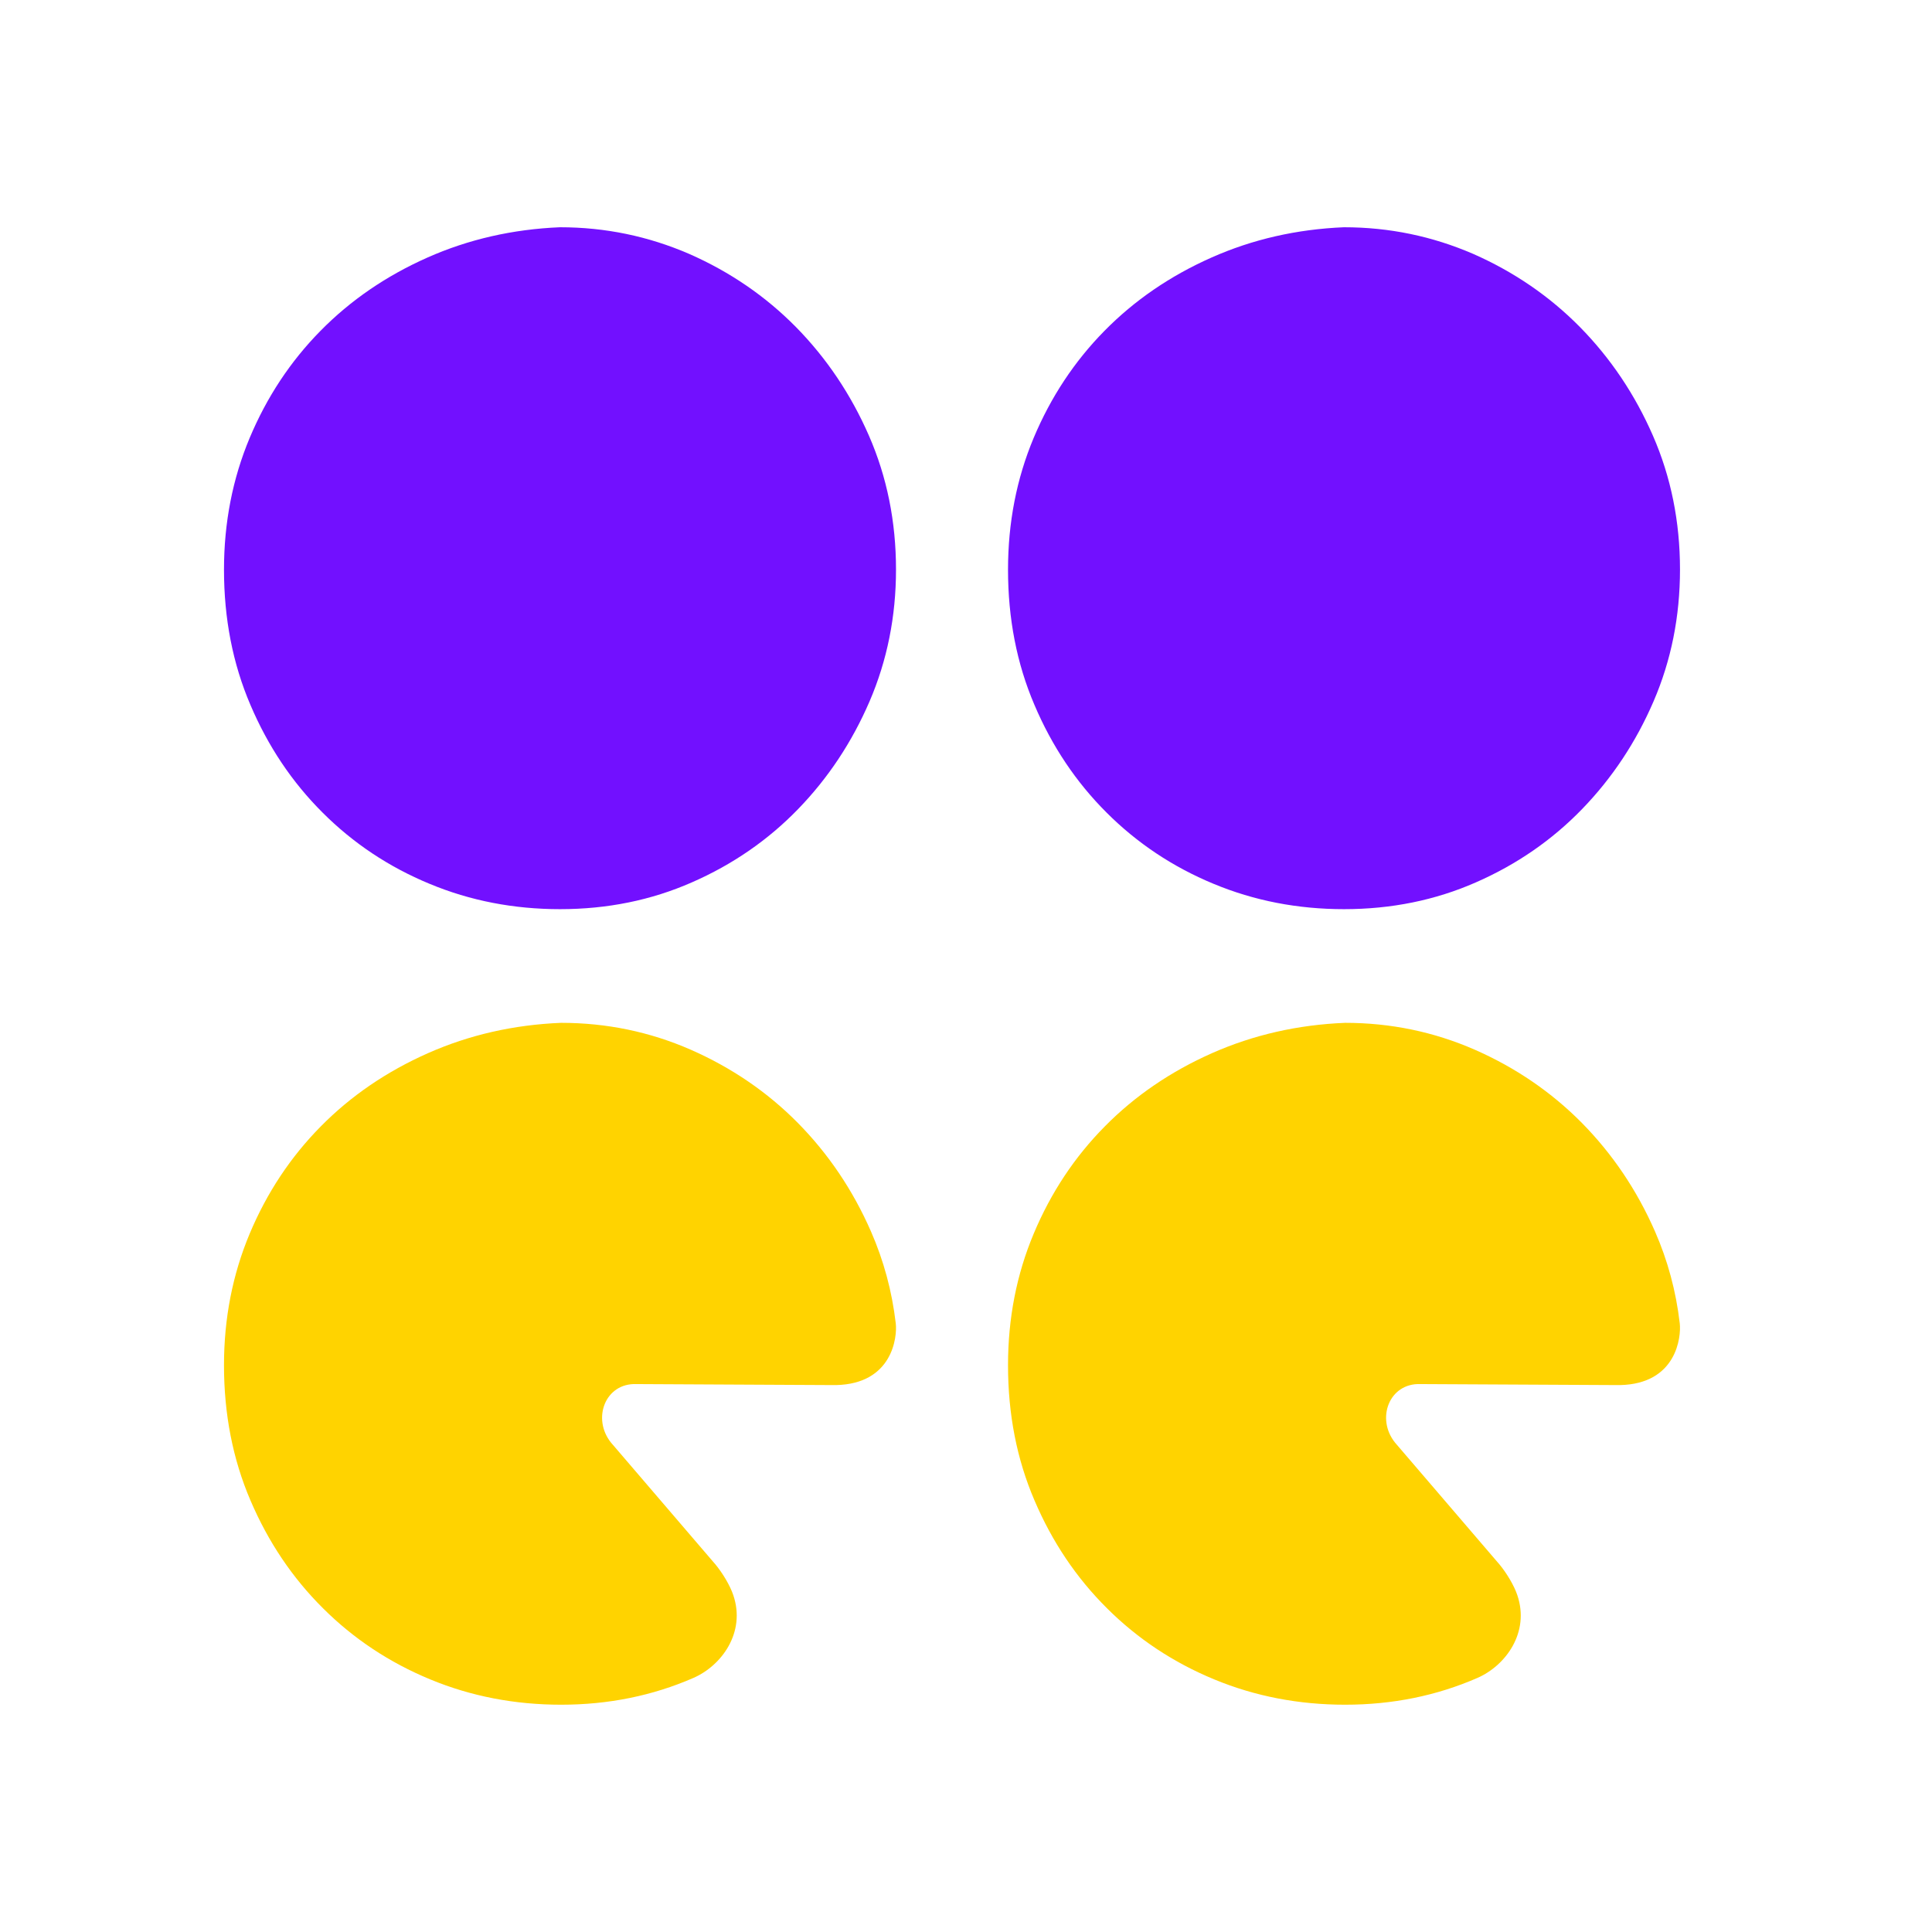
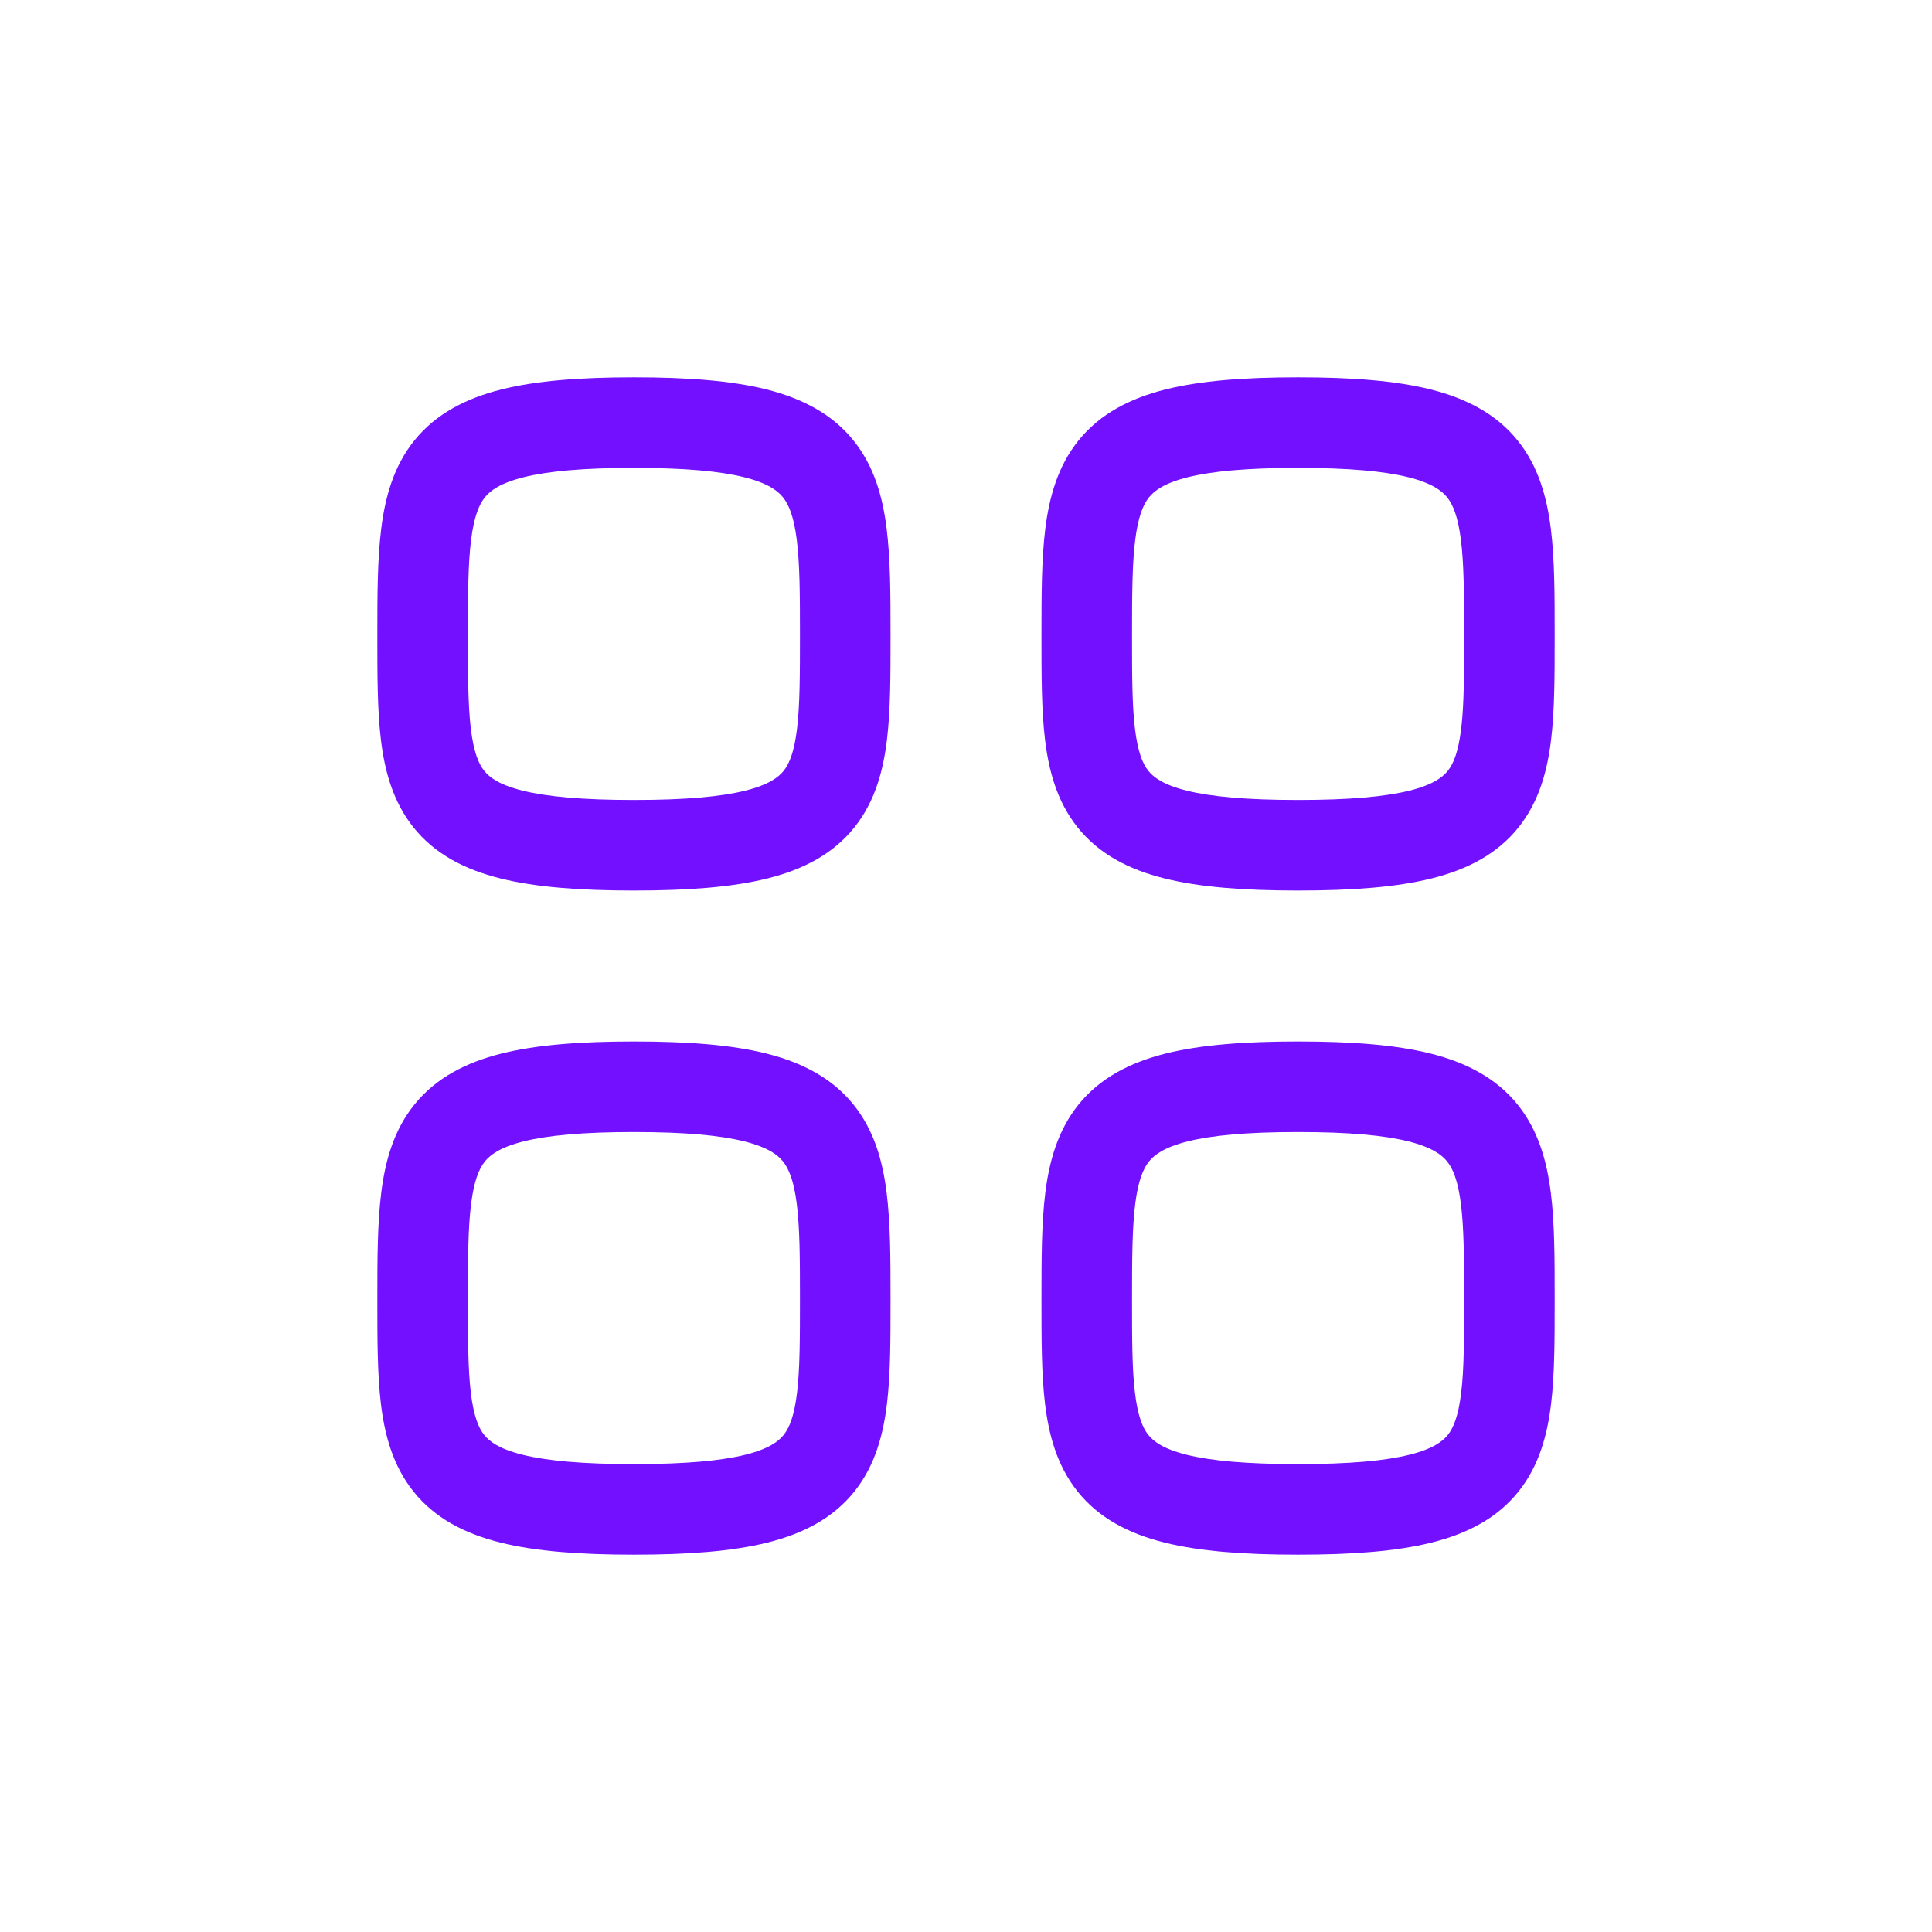
- <svg xmlns="http://www.w3.org/2000/svg" width="48" height="48" viewBox="0 0 48 48" fill="none">
-   <path d="M13.912 5.646C12.74 5.695 11.64 5.945 10.617 6.4C9.595 6.854 8.708 7.461 7.961 8.221C7.215 8.979 6.629 9.865 6.203 10.88C5.778 11.895 5.565 12.986 5.565 14.153C5.565 15.367 5.782 16.486 6.221 17.512C6.658 18.539 7.255 19.432 8.016 20.19C8.774 20.948 9.658 21.538 10.672 21.958C11.683 22.379 12.765 22.588 13.914 22.588C15.086 22.588 16.179 22.367 17.19 21.922C18.202 21.479 19.082 20.872 19.829 20.101C20.575 19.331 21.168 18.438 21.605 17.423C22.041 16.408 22.261 15.317 22.261 14.15C22.261 12.961 22.037 11.852 21.589 10.825C21.141 9.799 20.537 8.901 19.779 8.129C19.021 7.36 18.134 6.753 17.122 6.308C16.107 5.869 15.039 5.646 13.912 5.646Z" fill="#7210FF" />
-   <path d="M33.39 5.646C32.218 5.695 31.119 5.945 30.096 6.4C29.073 6.854 28.186 7.461 27.439 8.221C26.693 8.979 26.107 9.865 25.681 10.88C25.256 11.895 25.044 12.986 25.044 14.153C25.044 15.367 25.261 16.486 25.7 17.512C26.136 18.539 26.734 19.432 27.494 20.19C28.252 20.948 29.137 21.538 30.15 21.958C31.162 22.379 32.243 22.588 33.392 22.588C34.564 22.588 35.657 22.367 36.669 21.922C37.68 21.479 38.56 20.872 39.307 20.101C40.053 19.331 40.646 18.438 41.083 17.423C41.52 16.408 41.739 15.317 41.739 14.15C41.739 12.961 41.515 11.852 41.067 10.825C40.619 9.799 40.015 8.901 39.257 8.129C38.499 7.36 37.612 6.753 36.601 6.308C35.585 5.869 34.517 5.646 33.39 5.646Z" fill="#7210FF" />
-   <path d="M22.255 32.878C22.161 32.077 21.955 31.316 21.639 30.595C21.19 29.569 20.584 28.671 19.823 27.899C19.063 27.13 18.173 26.524 17.158 26.078C16.143 25.635 15.07 25.412 13.939 25.412C12.764 25.46 11.66 25.711 10.634 26.165C9.608 26.62 8.718 27.226 7.969 27.986C7.22 28.744 6.632 29.631 6.205 30.646C5.779 31.661 5.565 32.752 5.565 33.918C5.565 35.133 5.783 36.252 6.223 37.278C6.662 38.305 7.261 39.198 8.024 39.956C8.784 40.714 9.672 41.304 10.689 41.724C11.703 42.144 12.788 42.353 13.942 42.353C15.117 42.353 16.214 42.13 17.229 41.687C17.928 41.382 18.534 40.557 18.218 39.63C18.139 39.393 17.955 39.085 17.769 38.86C17.76 38.849 17.739 38.826 17.739 38.826L15.215 35.882C15.215 35.882 15.195 35.859 15.183 35.845C14.7 35.246 15.036 34.357 15.812 34.387L20.711 34.412C20.711 34.412 20.749 34.412 20.77 34.412C22.177 34.382 22.295 33.213 22.255 32.878Z" fill="#FFD300" />
-   <path d="M41.733 32.878C41.64 32.077 41.434 31.316 41.118 30.595C40.669 29.569 40.062 28.671 39.302 27.899C38.541 27.13 37.652 26.524 36.637 26.078C35.622 25.635 34.548 25.412 33.418 25.412C32.242 25.46 31.139 25.711 30.113 26.165C29.087 26.62 28.197 27.226 27.448 27.986C26.698 28.744 26.11 29.631 25.684 30.646C25.257 31.661 25.044 32.752 25.044 33.918C25.044 35.133 25.261 36.252 25.702 37.278C26.14 38.305 26.739 39.198 27.502 39.956C28.262 40.714 29.15 41.304 30.167 41.724C31.182 42.144 32.267 42.353 33.42 42.353C34.596 42.353 35.693 42.13 36.707 41.687C37.407 41.382 38.013 40.557 37.697 39.63C37.618 39.393 37.434 39.085 37.248 38.86C37.239 38.849 37.218 38.826 37.218 38.826L34.694 35.882C34.694 35.882 34.673 35.859 34.662 35.845C34.178 35.246 34.514 34.357 35.291 34.387L40.19 34.412C40.19 34.412 40.228 34.412 40.249 34.412C41.656 34.382 41.772 33.213 41.733 32.878Z" fill="#FFD300" />
+ <svg xmlns="http://www.w3.org/2000/svg" width="32" height="32" viewBox="0 0 32 32" fill="none">
+   <path fill-rule="evenodd" clip-rule="evenodd" d="M7.803 8.939C7.753 9.334 7.75 9.83 7.75 10.5C7.75 11.173 7.751 11.669 7.798 12.066C7.845 12.457 7.927 12.651 8.02 12.767C8.103 12.871 8.262 12.997 8.654 13.095C9.057 13.195 9.642 13.25 10.5 13.25C11.358 13.25 11.943 13.195 12.346 13.095C12.738 12.997 12.897 12.871 12.98 12.767C13.073 12.651 13.155 12.457 13.202 12.066C13.249 11.669 13.25 11.173 13.25 10.5C13.25 9.83 13.247 9.334 13.197 8.939C13.148 8.55 13.063 8.354 12.968 8.236C12.882 8.129 12.719 8.003 12.329 7.905C11.928 7.805 11.348 7.75 10.5 7.75C9.652 7.75 9.072 7.805 8.671 7.905C8.281 8.003 8.119 8.129 8.032 8.236C7.937 8.354 7.852 8.55 7.803 8.939ZM8.306 6.45C8.886 6.305 9.612 6.25 10.5 6.25C11.388 6.25 12.114 6.305 12.694 6.45C13.286 6.599 13.781 6.855 14.136 7.295C14.482 7.724 14.621 8.238 14.685 8.752C14.749 9.259 14.75 9.858 14.75 10.5C14.75 10.519 14.75 10.538 14.75 10.556C14.75 11.175 14.75 11.753 14.692 12.243C14.631 12.755 14.497 13.271 14.153 13.702C13.8 14.145 13.304 14.402 12.71 14.55C12.128 14.695 11.397 14.75 10.5 14.75C9.603 14.75 8.872 14.695 8.29 14.55C7.696 14.402 7.2 14.145 6.847 13.702C6.503 13.271 6.369 12.755 6.308 12.243C6.25 11.753 6.25 11.175 6.25 10.556C6.25 10.538 6.25 10.519 6.25 10.5C6.25 9.858 6.251 9.259 6.315 8.752C6.379 8.238 6.518 7.724 6.864 7.295C7.219 6.855 7.714 6.599 8.306 6.45Z" fill="#7210FF" />
+   <path fill-rule="evenodd" clip-rule="evenodd" d="M18.803 8.939C18.753 9.334 18.75 9.83 18.75 10.5C18.75 11.173 18.75 11.669 18.798 12.066C18.845 12.457 18.927 12.651 19.02 12.767C19.103 12.871 19.262 12.997 19.654 13.095C20.057 13.195 20.642 13.25 21.5 13.25C22.358 13.25 22.943 13.195 23.346 13.095C23.738 12.997 23.897 12.871 23.98 12.767C24.073 12.651 24.155 12.457 24.202 12.066C24.25 11.669 24.25 11.173 24.25 10.5C24.25 9.83 24.247 9.334 24.197 8.939C24.148 8.55 24.063 8.354 23.968 8.236C23.881 8.129 23.719 8.003 23.329 7.905C22.928 7.805 22.348 7.75 21.5 7.75C20.652 7.75 20.072 7.805 19.671 7.905C19.281 8.003 19.119 8.129 19.032 8.236C18.937 8.354 18.852 8.55 18.803 8.939ZM19.306 6.45C19.887 6.305 20.612 6.25 21.5 6.25C22.388 6.25 23.113 6.305 23.694 6.45C24.286 6.599 24.781 6.855 25.136 7.295C25.482 7.724 25.621 8.238 25.686 8.752C25.75 9.259 25.75 9.858 25.75 10.5C25.75 10.519 25.75 10.538 25.75 10.556C25.75 11.175 25.75 11.753 25.692 12.243C25.631 12.755 25.497 13.271 25.153 13.702C24.8 14.145 24.304 14.402 23.71 14.55C23.128 14.695 22.397 14.75 21.5 14.75C20.603 14.75 19.872 14.695 19.29 14.55C18.696 14.402 18.2 14.145 17.847 13.702C17.503 13.271 17.369 12.755 17.308 12.243C17.25 11.753 17.25 11.175 17.25 10.556C17.25 10.538 17.25 10.519 17.25 10.5C17.25 9.858 17.251 9.259 17.314 8.752C17.379 8.238 17.518 7.724 17.864 7.295C18.219 6.855 18.714 6.599 19.306 6.45Z" fill="#7210FF" />
+   <path fill-rule="evenodd" clip-rule="evenodd" d="M7.803 19.939C7.753 20.334 7.75 20.83 7.75 21.5C7.75 22.173 7.751 22.669 7.798 23.066C7.845 23.457 7.927 23.651 8.02 23.767C8.103 23.871 8.262 23.997 8.654 24.095C9.057 24.195 9.642 24.25 10.5 24.25C11.358 24.25 11.943 24.195 12.346 24.095C12.738 23.997 12.897 23.871 12.98 23.767C13.073 23.651 13.155 23.457 13.202 23.066C13.249 22.669 13.25 22.173 13.25 21.5C13.25 20.83 13.247 20.334 13.197 19.939C13.148 19.55 13.063 19.354 12.968 19.236C12.882 19.129 12.719 19.003 12.329 18.905C11.928 18.805 11.348 18.75 10.5 18.75C9.652 18.75 9.072 18.805 8.671 18.905C8.281 19.003 8.119 19.129 8.032 19.236C7.937 19.354 7.852 19.55 7.803 19.939ZM8.306 17.45C8.886 17.305 9.612 17.25 10.5 17.25C11.388 17.25 12.114 17.305 12.694 17.45C13.286 17.599 13.781 17.855 14.136 18.295C14.482 18.724 14.621 19.238 14.685 19.752C14.749 20.259 14.75 20.858 14.75 21.5C14.75 21.519 14.75 21.538 14.75 21.556C14.75 22.175 14.75 22.753 14.692 23.243C14.631 23.755 14.497 24.271 14.153 24.702C13.8 25.145 13.304 25.402 12.71 25.55C12.128 25.695 11.397 25.75 10.5 25.75C9.603 25.75 8.872 25.695 8.29 25.55C7.696 25.402 7.2 25.145 6.847 24.702C6.503 24.271 6.369 23.755 6.308 23.243C6.25 22.753 6.25 22.175 6.25 21.556C6.25 21.538 6.25 21.519 6.25 21.5C6.25 20.858 6.251 20.259 6.315 19.752C6.379 19.238 6.518 18.724 6.864 18.295C7.219 17.855 7.714 17.599 8.306 17.45Z" fill="#7210FF" />
+   <path fill-rule="evenodd" clip-rule="evenodd" d="M18.803 19.939C18.753 20.334 18.75 20.83 18.75 21.5C18.75 22.173 18.75 22.669 18.798 23.066C18.845 23.457 18.927 23.651 19.02 23.767C19.103 23.871 19.262 23.997 19.654 24.095C20.057 24.195 20.642 24.25 21.5 24.25C22.358 24.25 22.943 24.195 23.346 24.095C23.738 23.997 23.897 23.871 23.98 23.767C24.073 23.651 24.155 23.457 24.202 23.066C24.25 22.669 24.25 22.173 24.25 21.5C24.25 20.83 24.247 20.334 24.197 19.939C24.148 19.55 24.063 19.354 23.968 19.236C23.881 19.129 23.719 19.003 23.329 18.905C22.928 18.805 22.348 18.75 21.5 18.75C20.652 18.75 20.072 18.805 19.671 18.905C19.281 19.003 19.119 19.129 19.032 19.236C18.937 19.354 18.852 19.55 18.803 19.939ZM19.306 17.45C19.887 17.305 20.612 17.25 21.5 17.25C22.388 17.25 23.113 17.305 23.694 17.45C24.286 17.599 24.781 17.855 25.136 18.295C25.482 18.724 25.621 19.238 25.686 19.752C25.75 20.259 25.75 20.858 25.75 21.5C25.75 21.519 25.75 21.538 25.75 21.556C25.75 22.175 25.75 22.753 25.692 23.243C25.631 23.755 25.497 24.271 25.153 24.702C24.8 25.145 24.304 25.402 23.71 25.55C23.128 25.695 22.397 25.75 21.5 25.75C20.603 25.75 19.872 25.695 19.29 25.55C18.696 25.402 18.2 25.145 17.847 24.702C17.503 24.271 17.369 23.755 17.308 23.243C17.25 22.753 17.25 22.175 17.25 21.556C17.25 21.538 17.25 21.519 17.25 21.5C17.25 20.858 17.251 20.259 17.314 19.752C17.379 19.238 17.518 18.724 17.864 18.295C18.219 17.855 18.714 17.599 19.306 17.45Z" fill="#7210FF" />
</svg>
